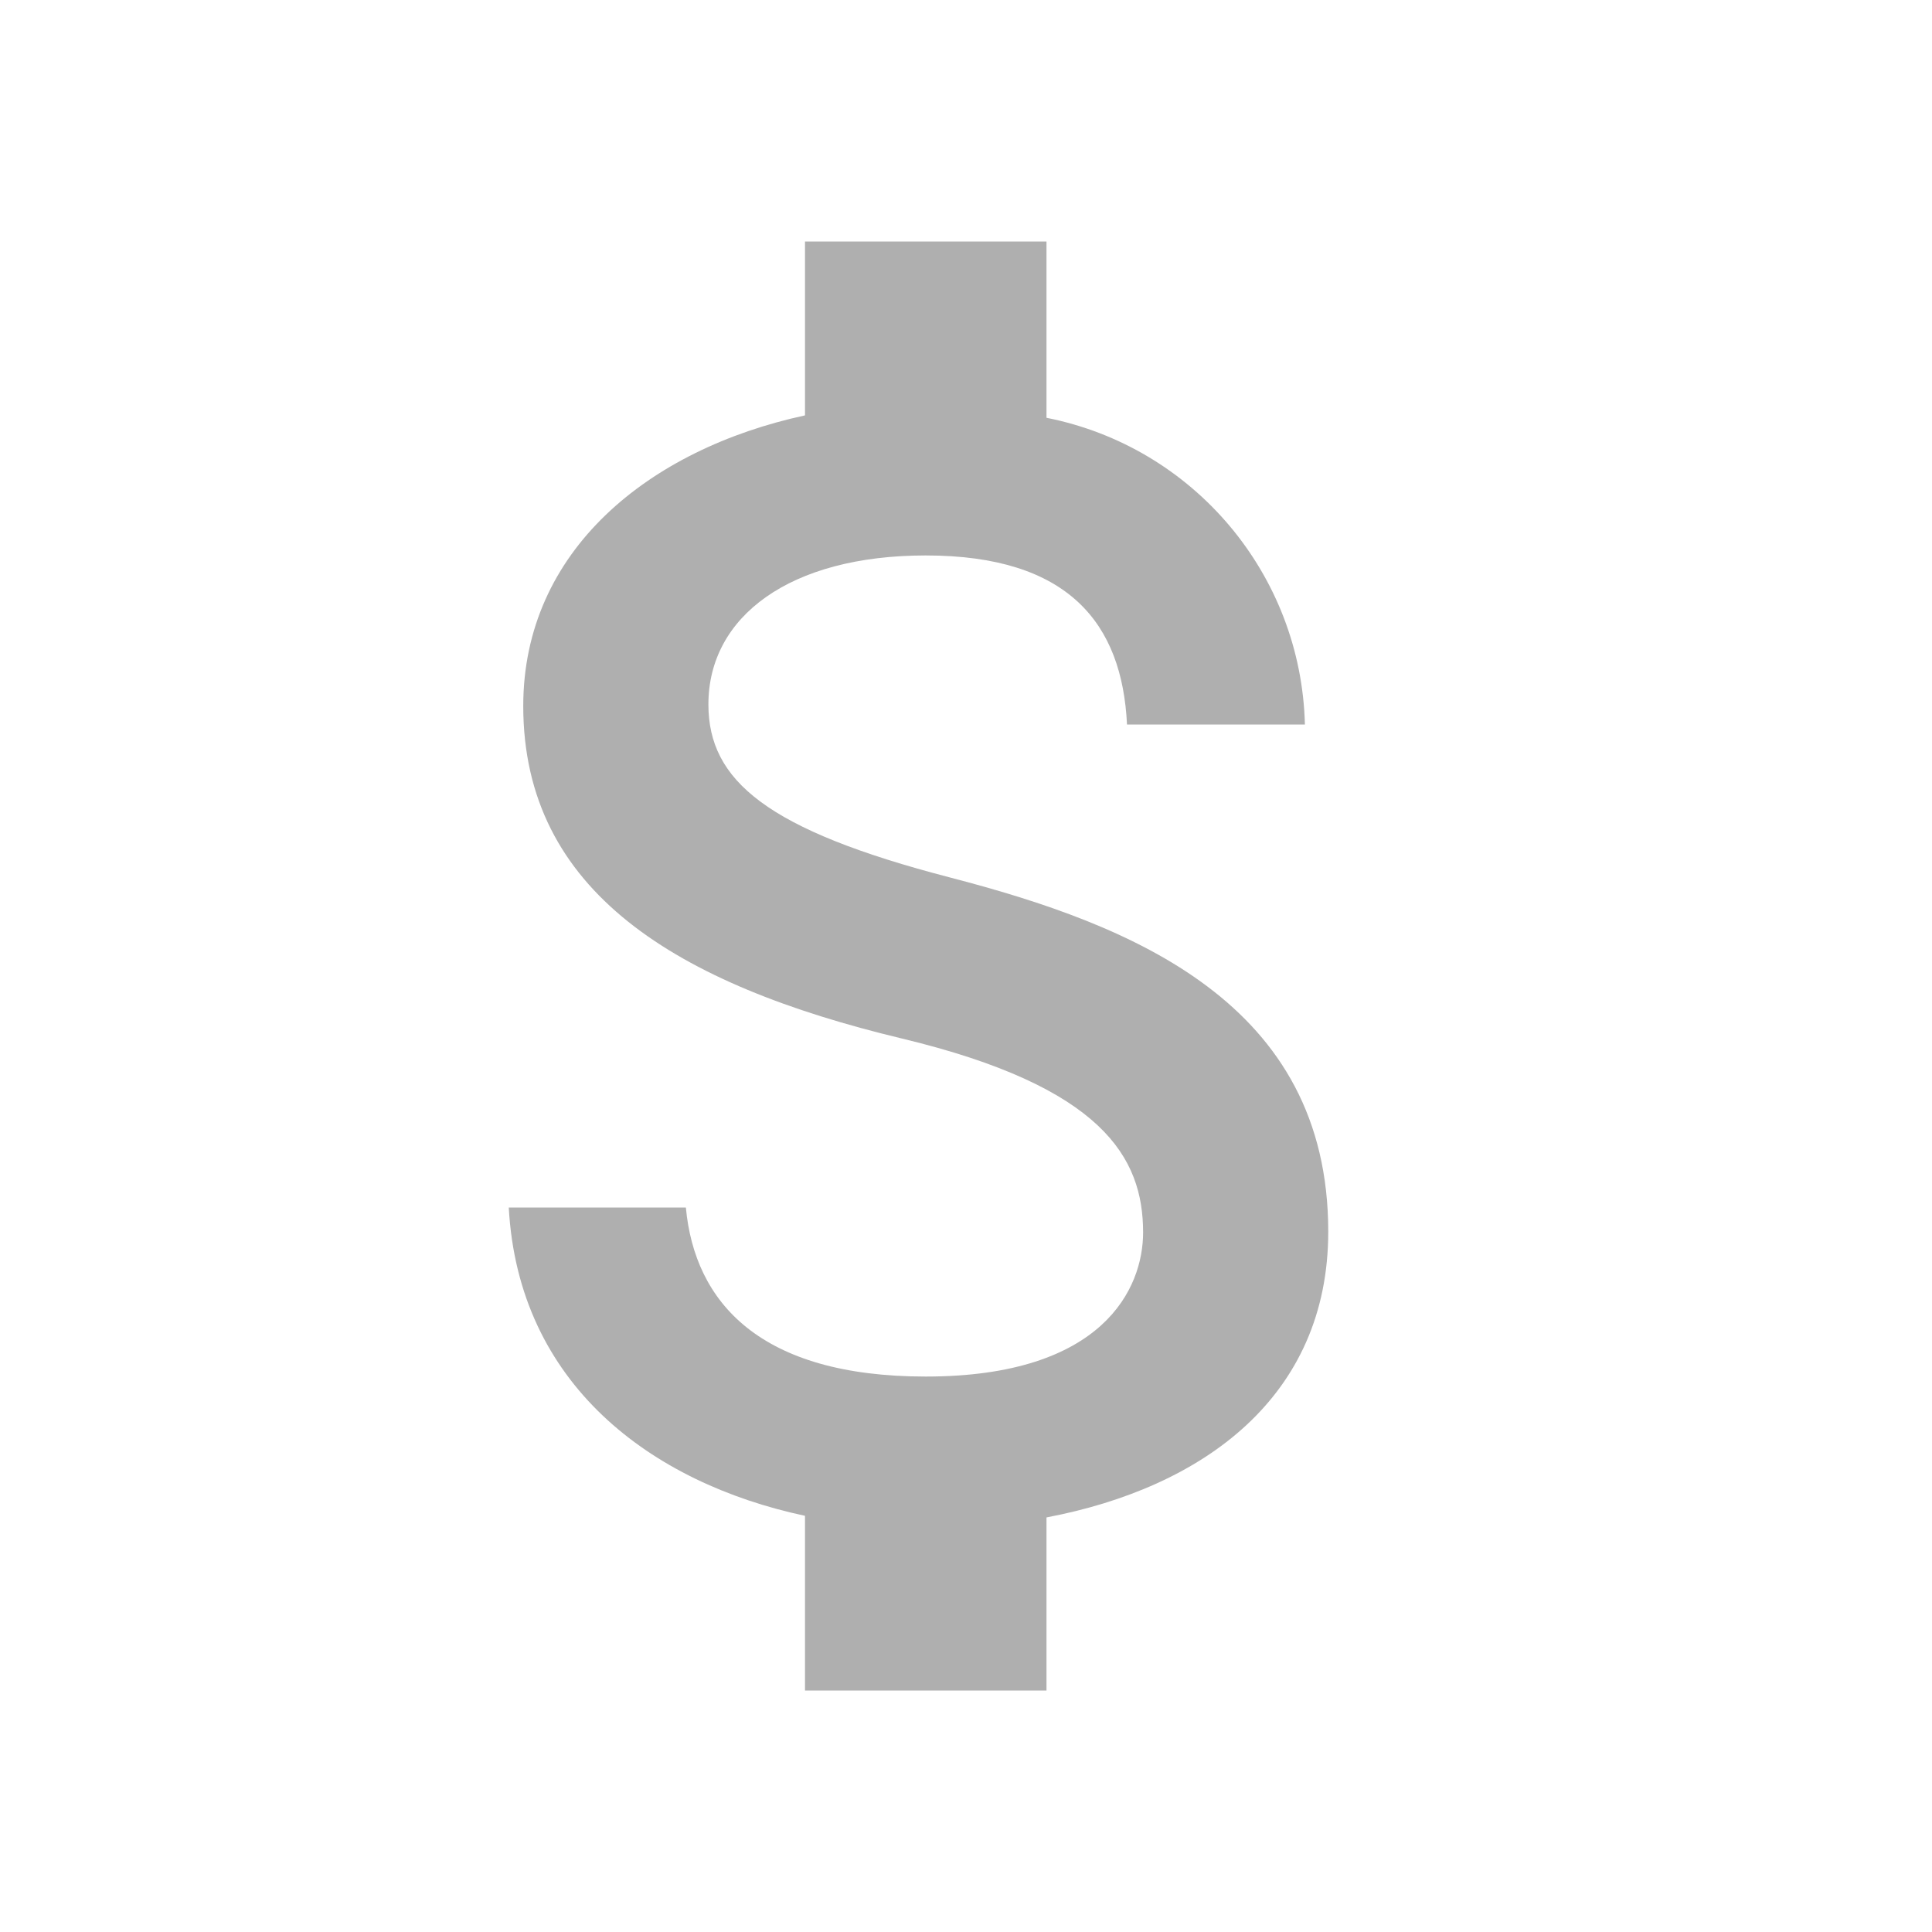
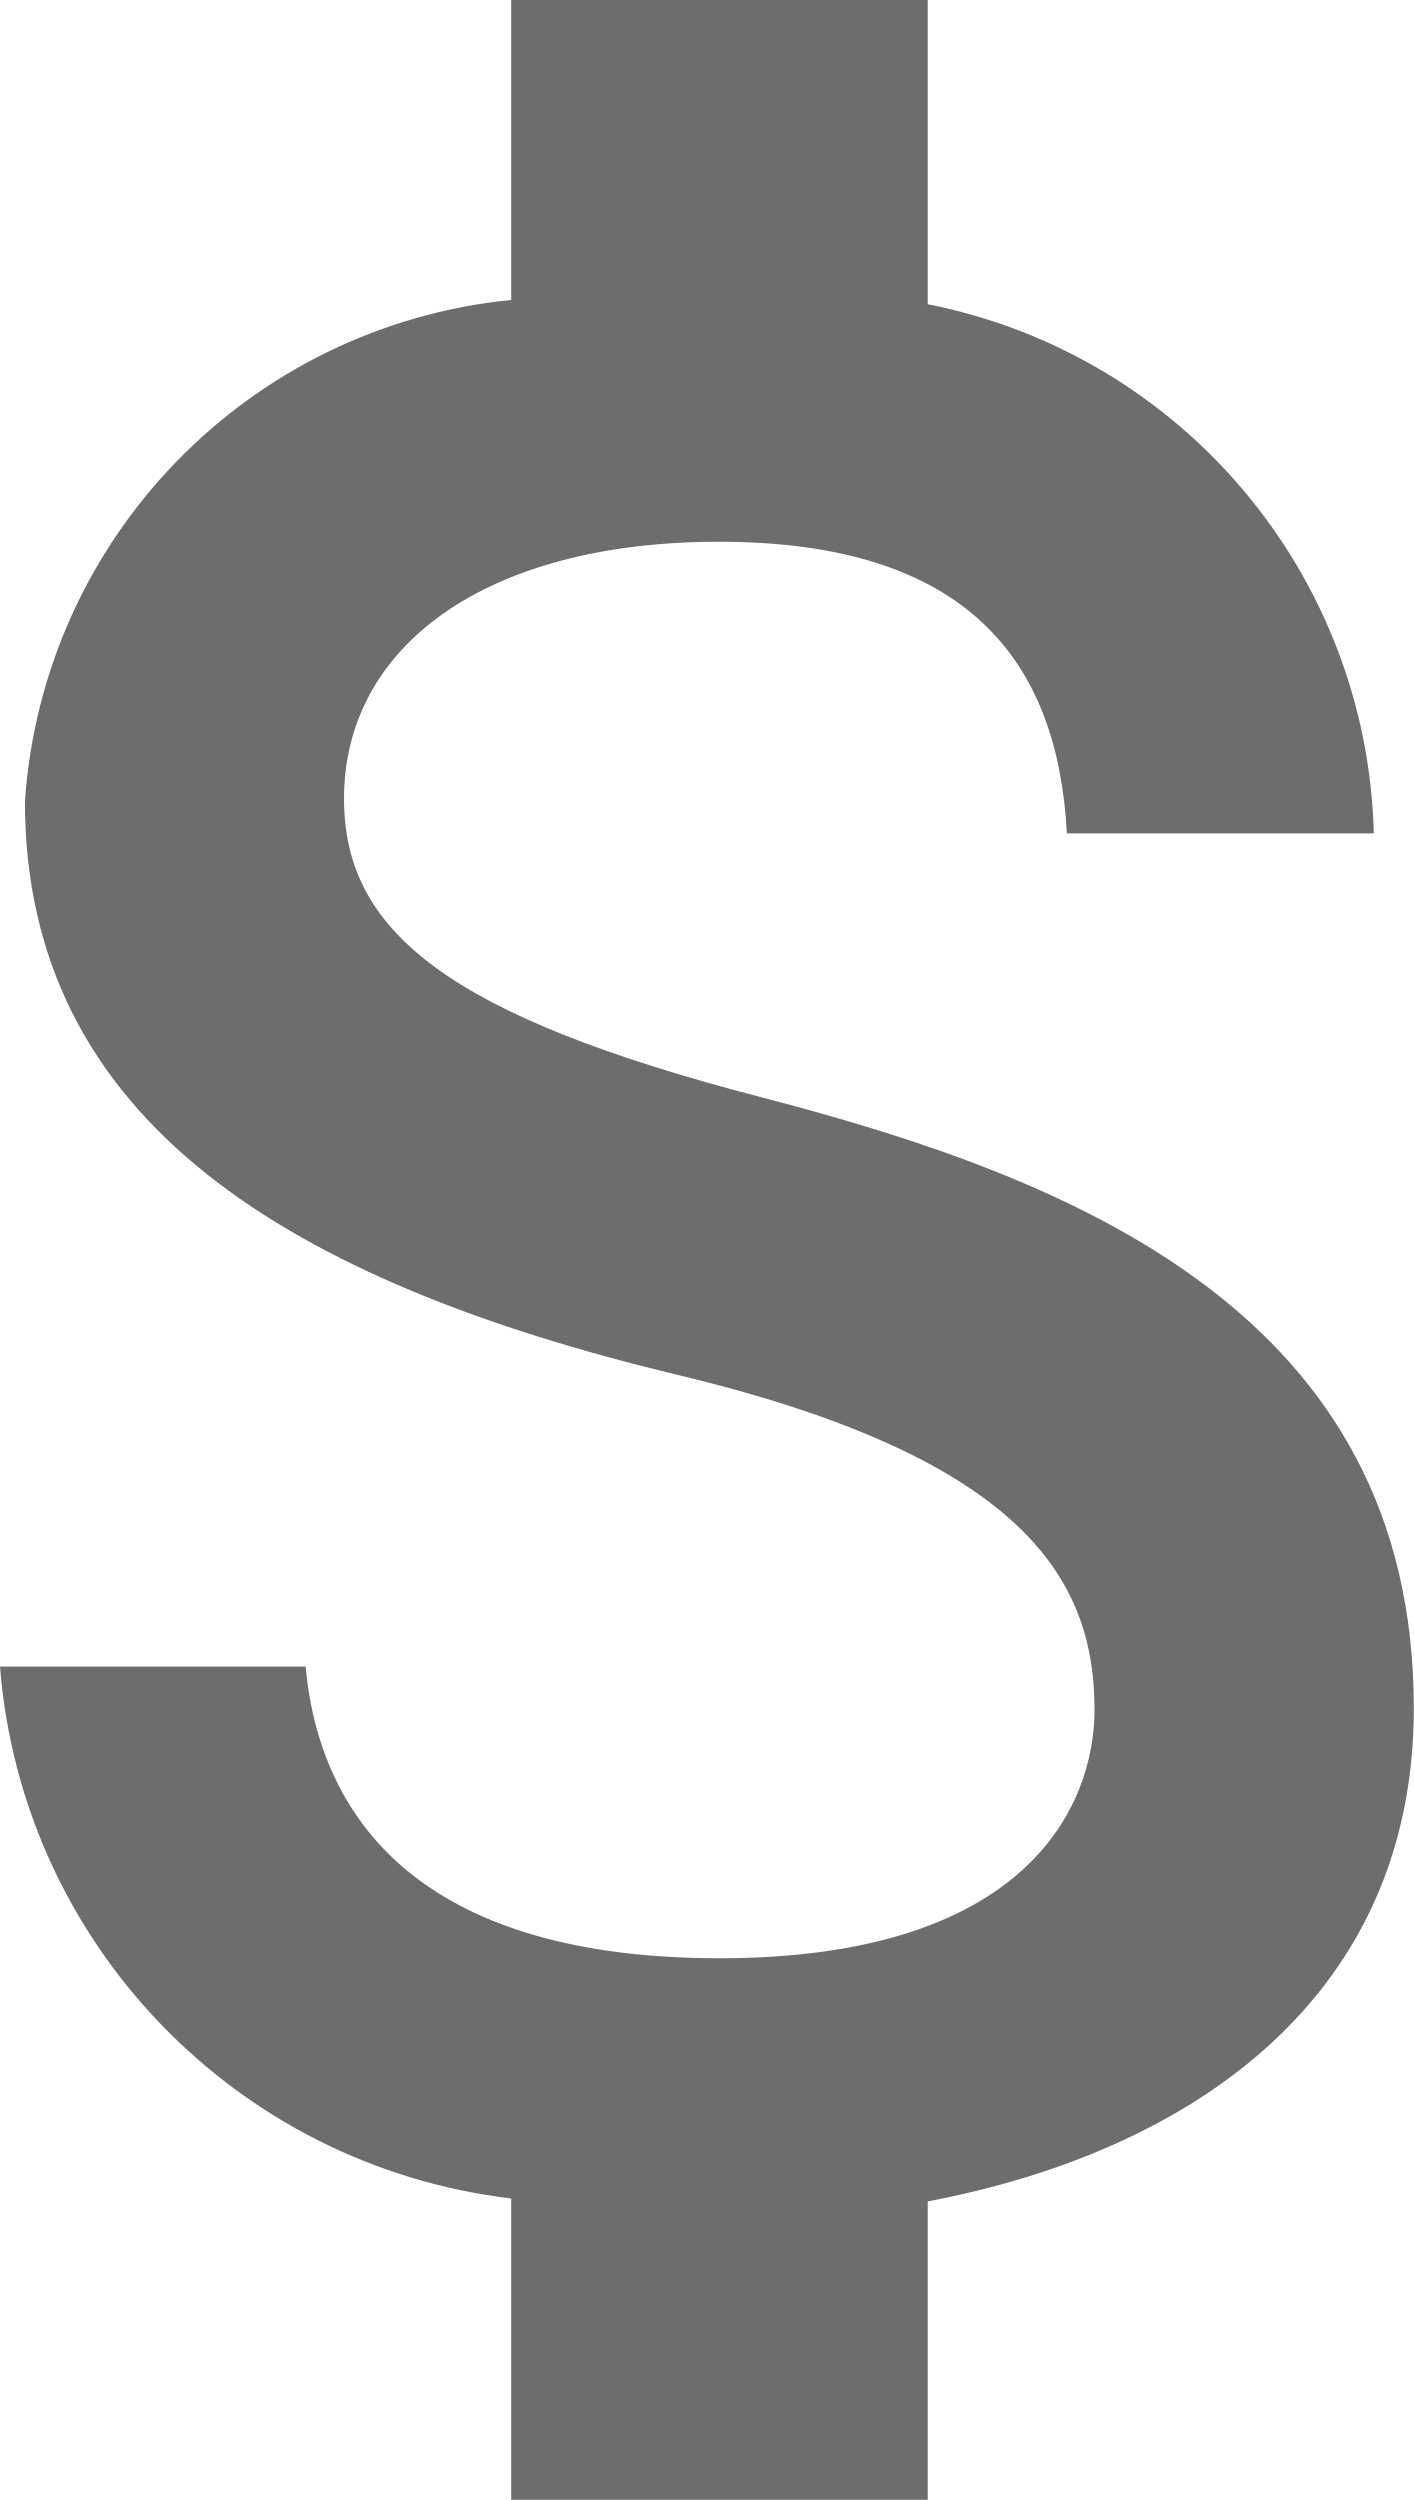
- <svg xmlns="http://www.w3.org/2000/svg" width="24" height="24" viewBox="0 0 24 24">
+ <svg xmlns="http://www.w3.org/2000/svg" width="7.316" height="12.935" viewBox="0 0 7.316 12.935">
  <defs>
-     <style>.a{fill:#afafaf;}.b{fill:none;}</style>
+     <style>.a{fill:#6D6D6D;}</style>
  </defs>
-   <path class="a" d="M11.8,10.9c-2.27-.59-3-1.2-3-2.15,0-1.09,1.01-1.85,2.7-1.85,1.78,0,2.44.85,2.5,2.1h2.21A3.986,3.986,0,0,0,13,5.19V3H10V5.16c-1.94.42-3.5,1.68-3.5,3.61,0,2.31,1.91,3.46,4.7,4.13,2.5.6,3,1.48,3,2.41,0,.69-.49,1.79-2.7,1.79-2.06,0-2.87-.92-2.98-2.1H6.32c.12,2.19,1.76,3.42,3.68,3.83V21h3V18.85c1.95-.37,3.5-1.5,3.5-3.55C16.5,12.46,14.07,11.49,11.8,10.9Z" />
-   <path class="b" d="M0,0H24V24H0Z" />
+   <path class="a" d="M10.258,8.677C8.627,8.253,8.1,7.815,8.1,7.132c0-.783.726-1.329,1.94-1.329,1.279,0,1.753.611,1.8,1.509h1.588A2.865,2.865,0,0,0,11.12,4.574V3H8.965V4.552A2.8,2.8,0,0,0,6.449,7.146c0,1.66,1.373,2.486,3.378,2.968,1.8.431,2.156,1.064,2.156,1.732,0,.5-.352,1.286-1.94,1.286-1.48,0-2.062-.661-2.142-1.509H6.32a3.011,3.011,0,0,0,2.645,2.752v1.559H11.12V14.39c1.4-.266,2.515-1.078,2.515-2.551C13.636,9.8,11.889,9.1,10.258,8.677Z" transform="translate(-6.32 -3)" />
</svg>
